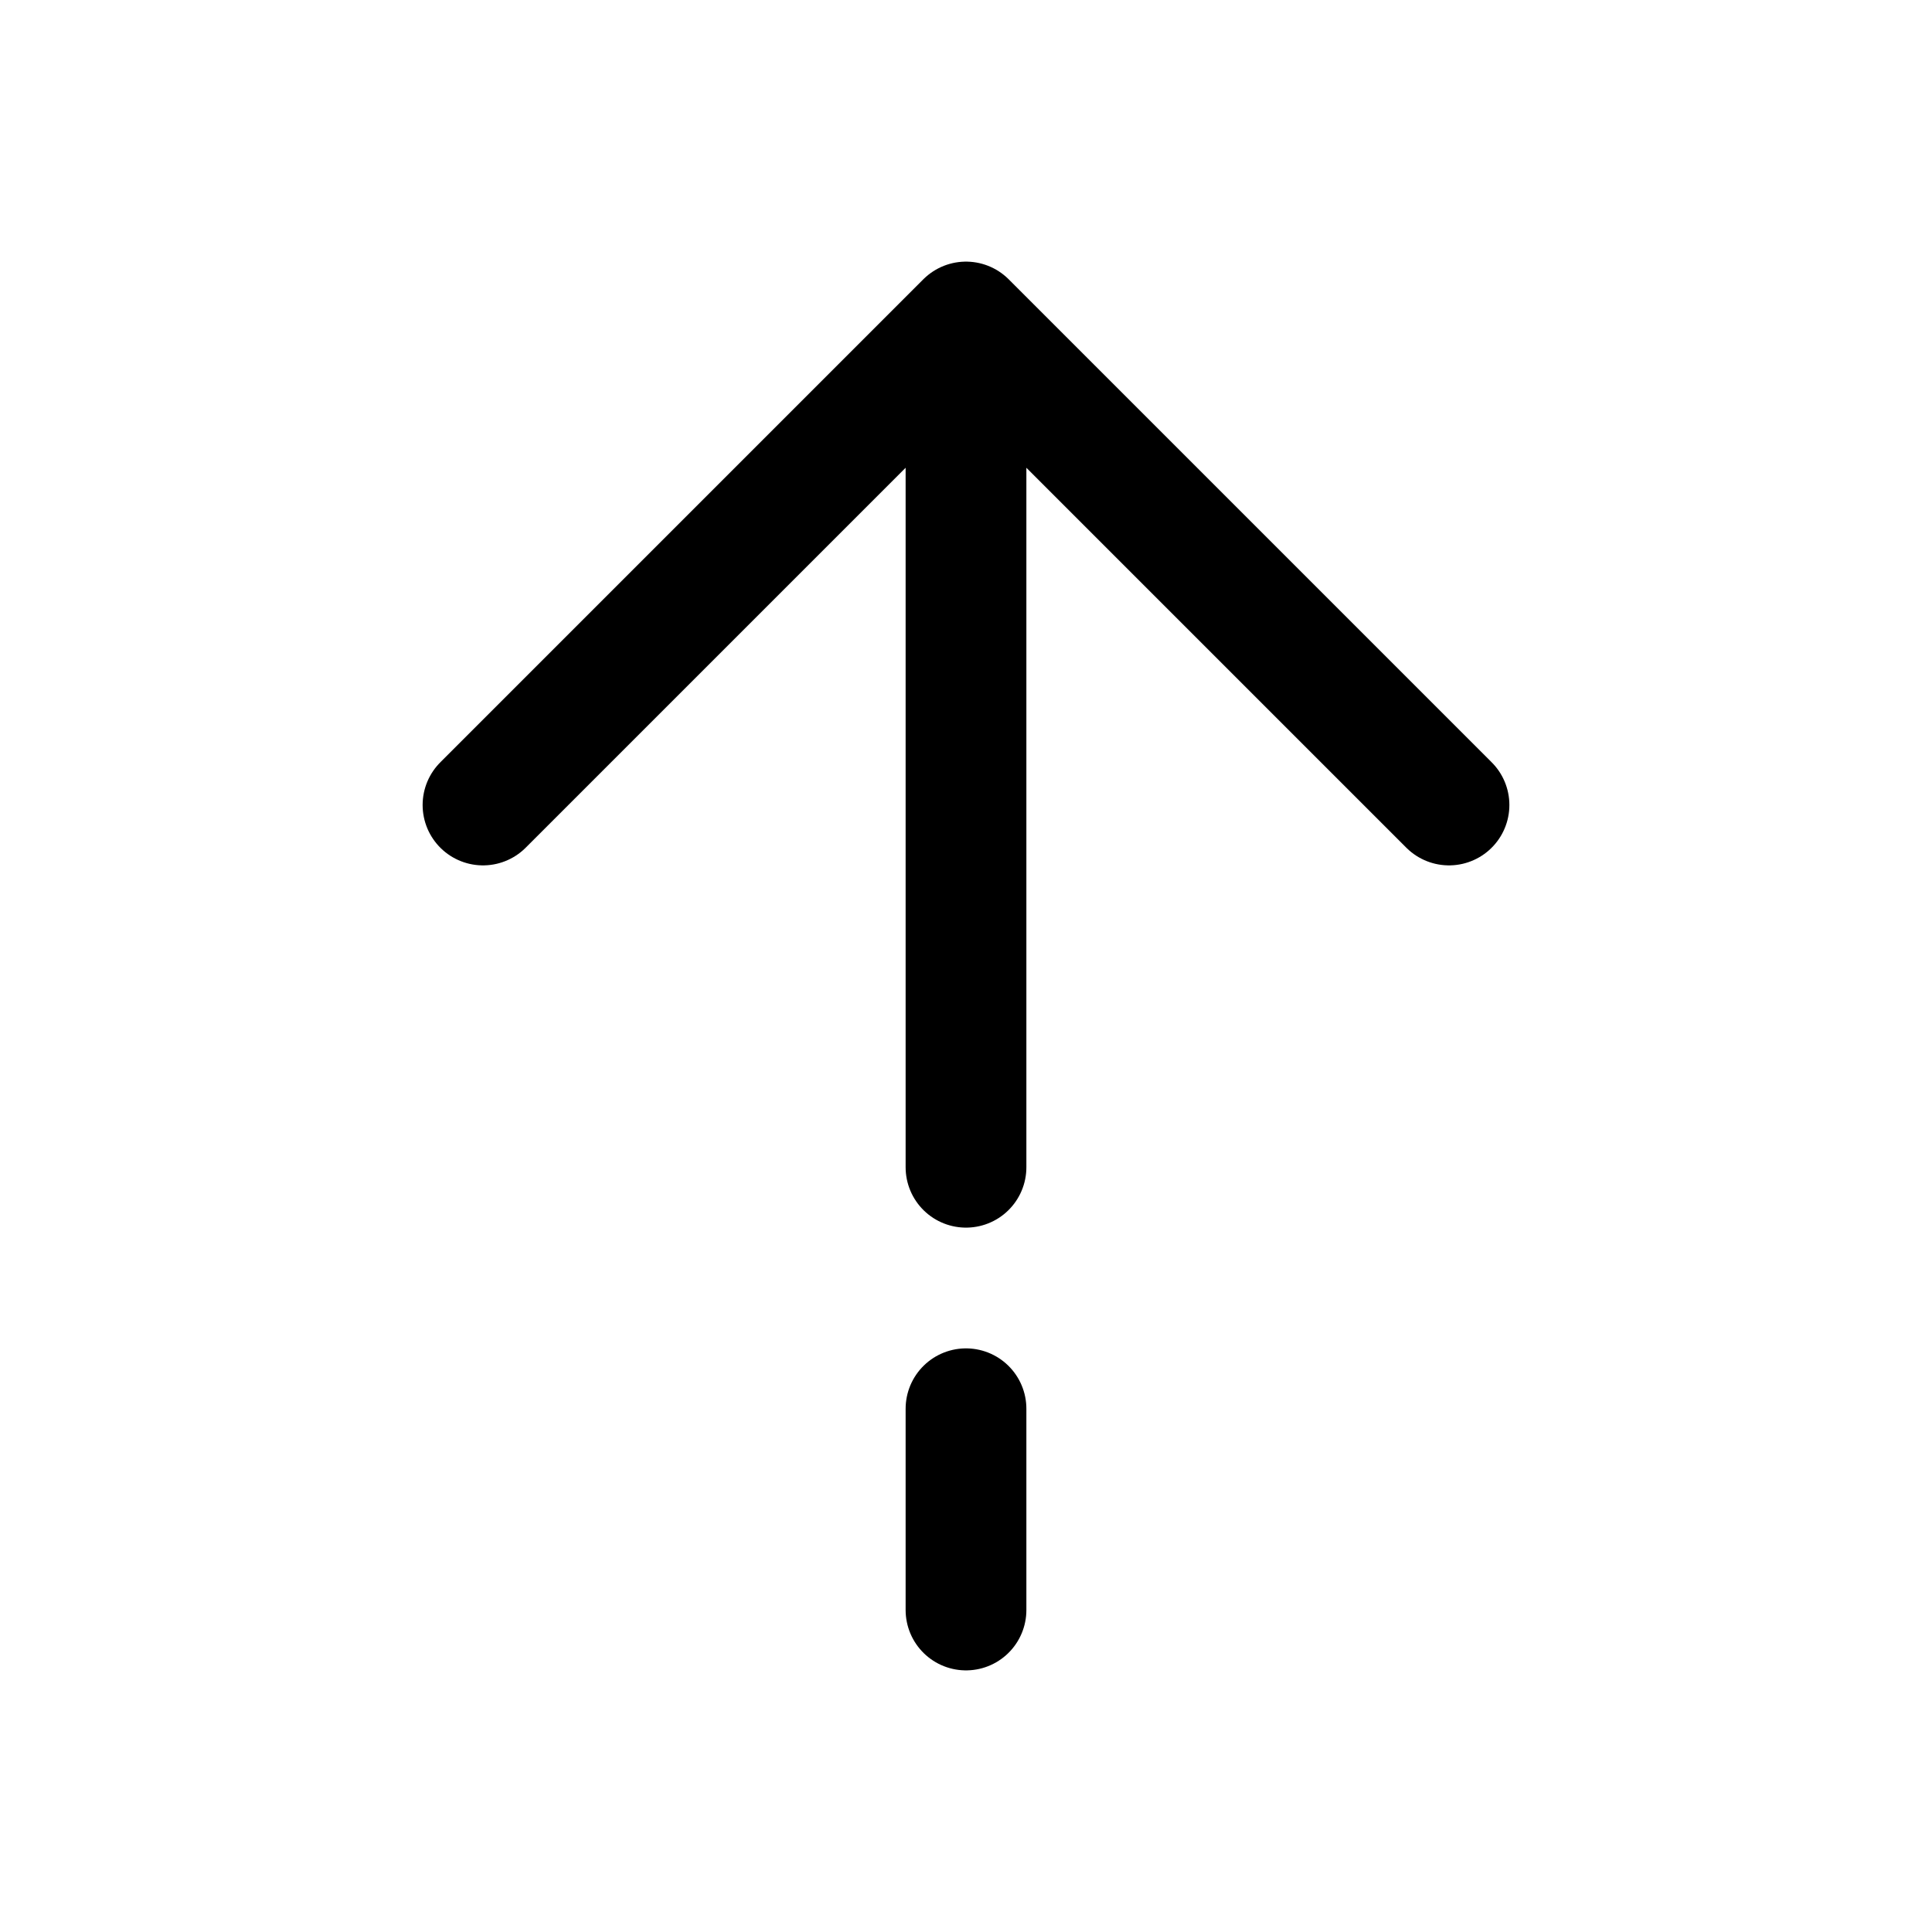
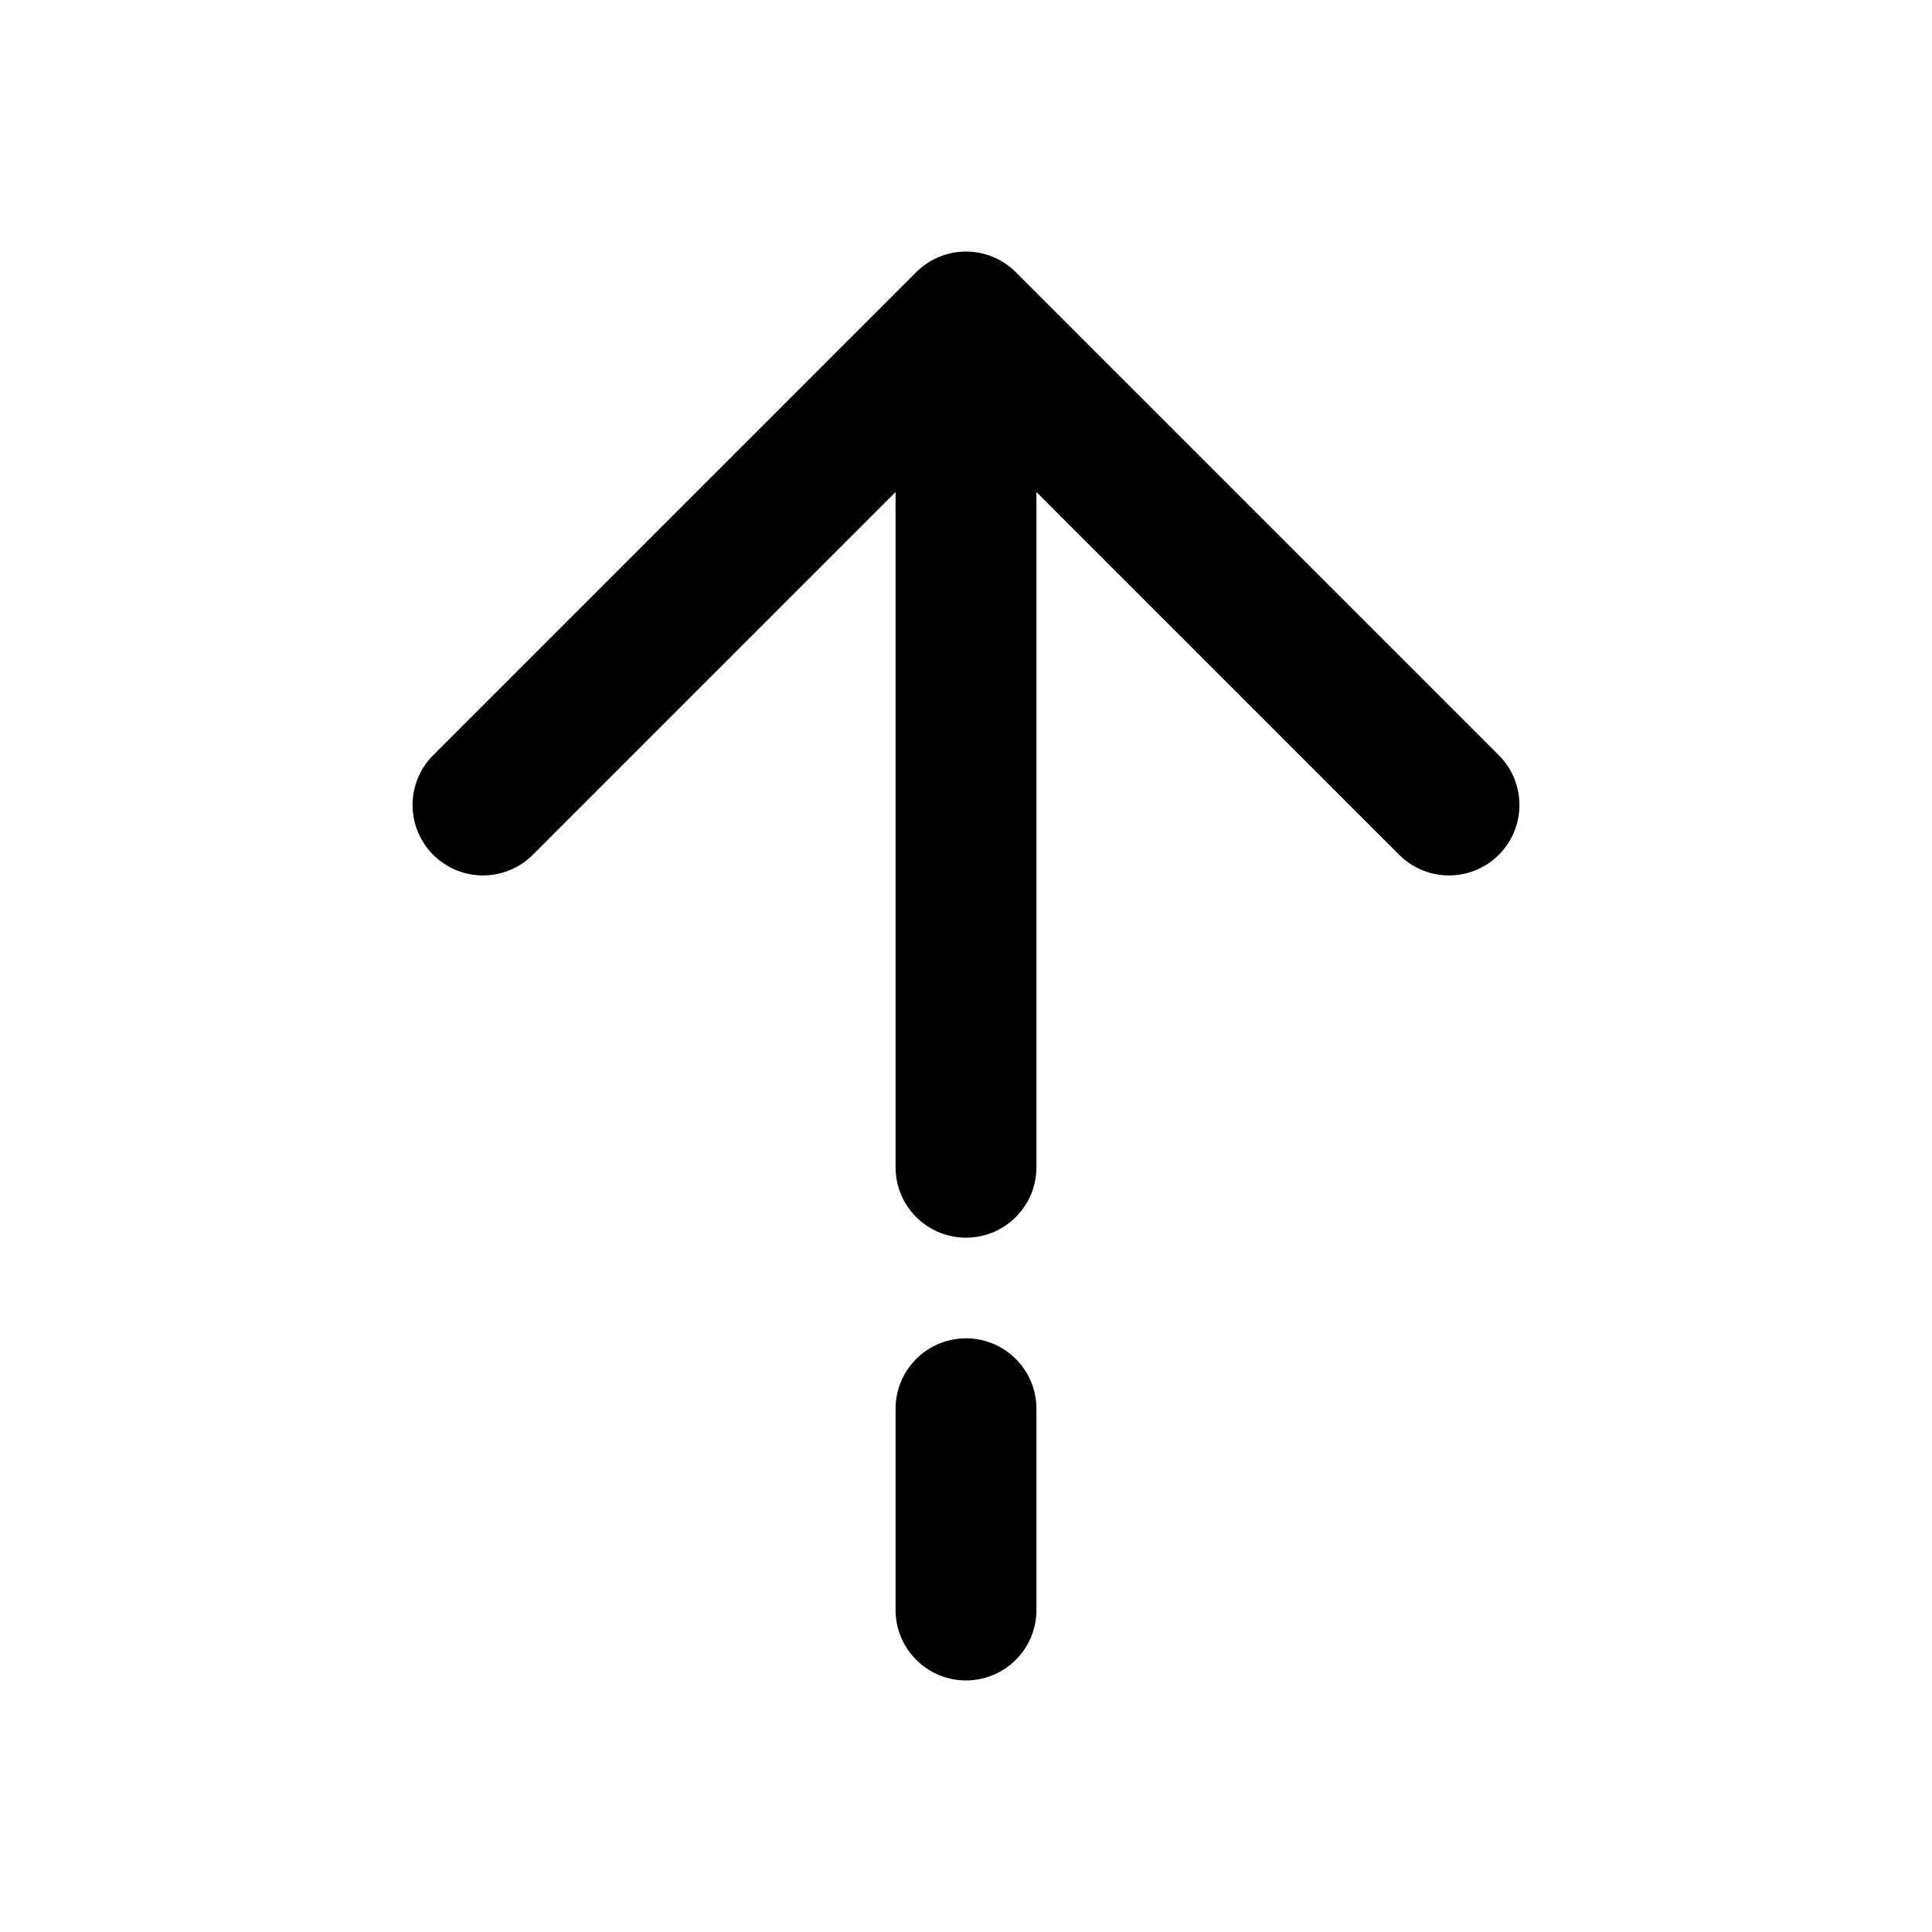
<svg xmlns="http://www.w3.org/2000/svg" width="32" height="32" viewBox="0 0 24 24">
-   <path fill="none" stroke="currentColor" stroke-linecap="round" stroke-linejoin="round" stroke-width="1.5" d="m12 4l-6 6m6-6l6 6m-6-6v10.5m0 5.5v-2.5" />
+   <path fill="none" stroke="currentColor" stroke-linecap="round" stroke-linejoin="round" stroke-width="1.75" d="m12 4l-6 6m6-6l6 6m-6-6v10.5m0 5.5v-2.5" />
</svg>
